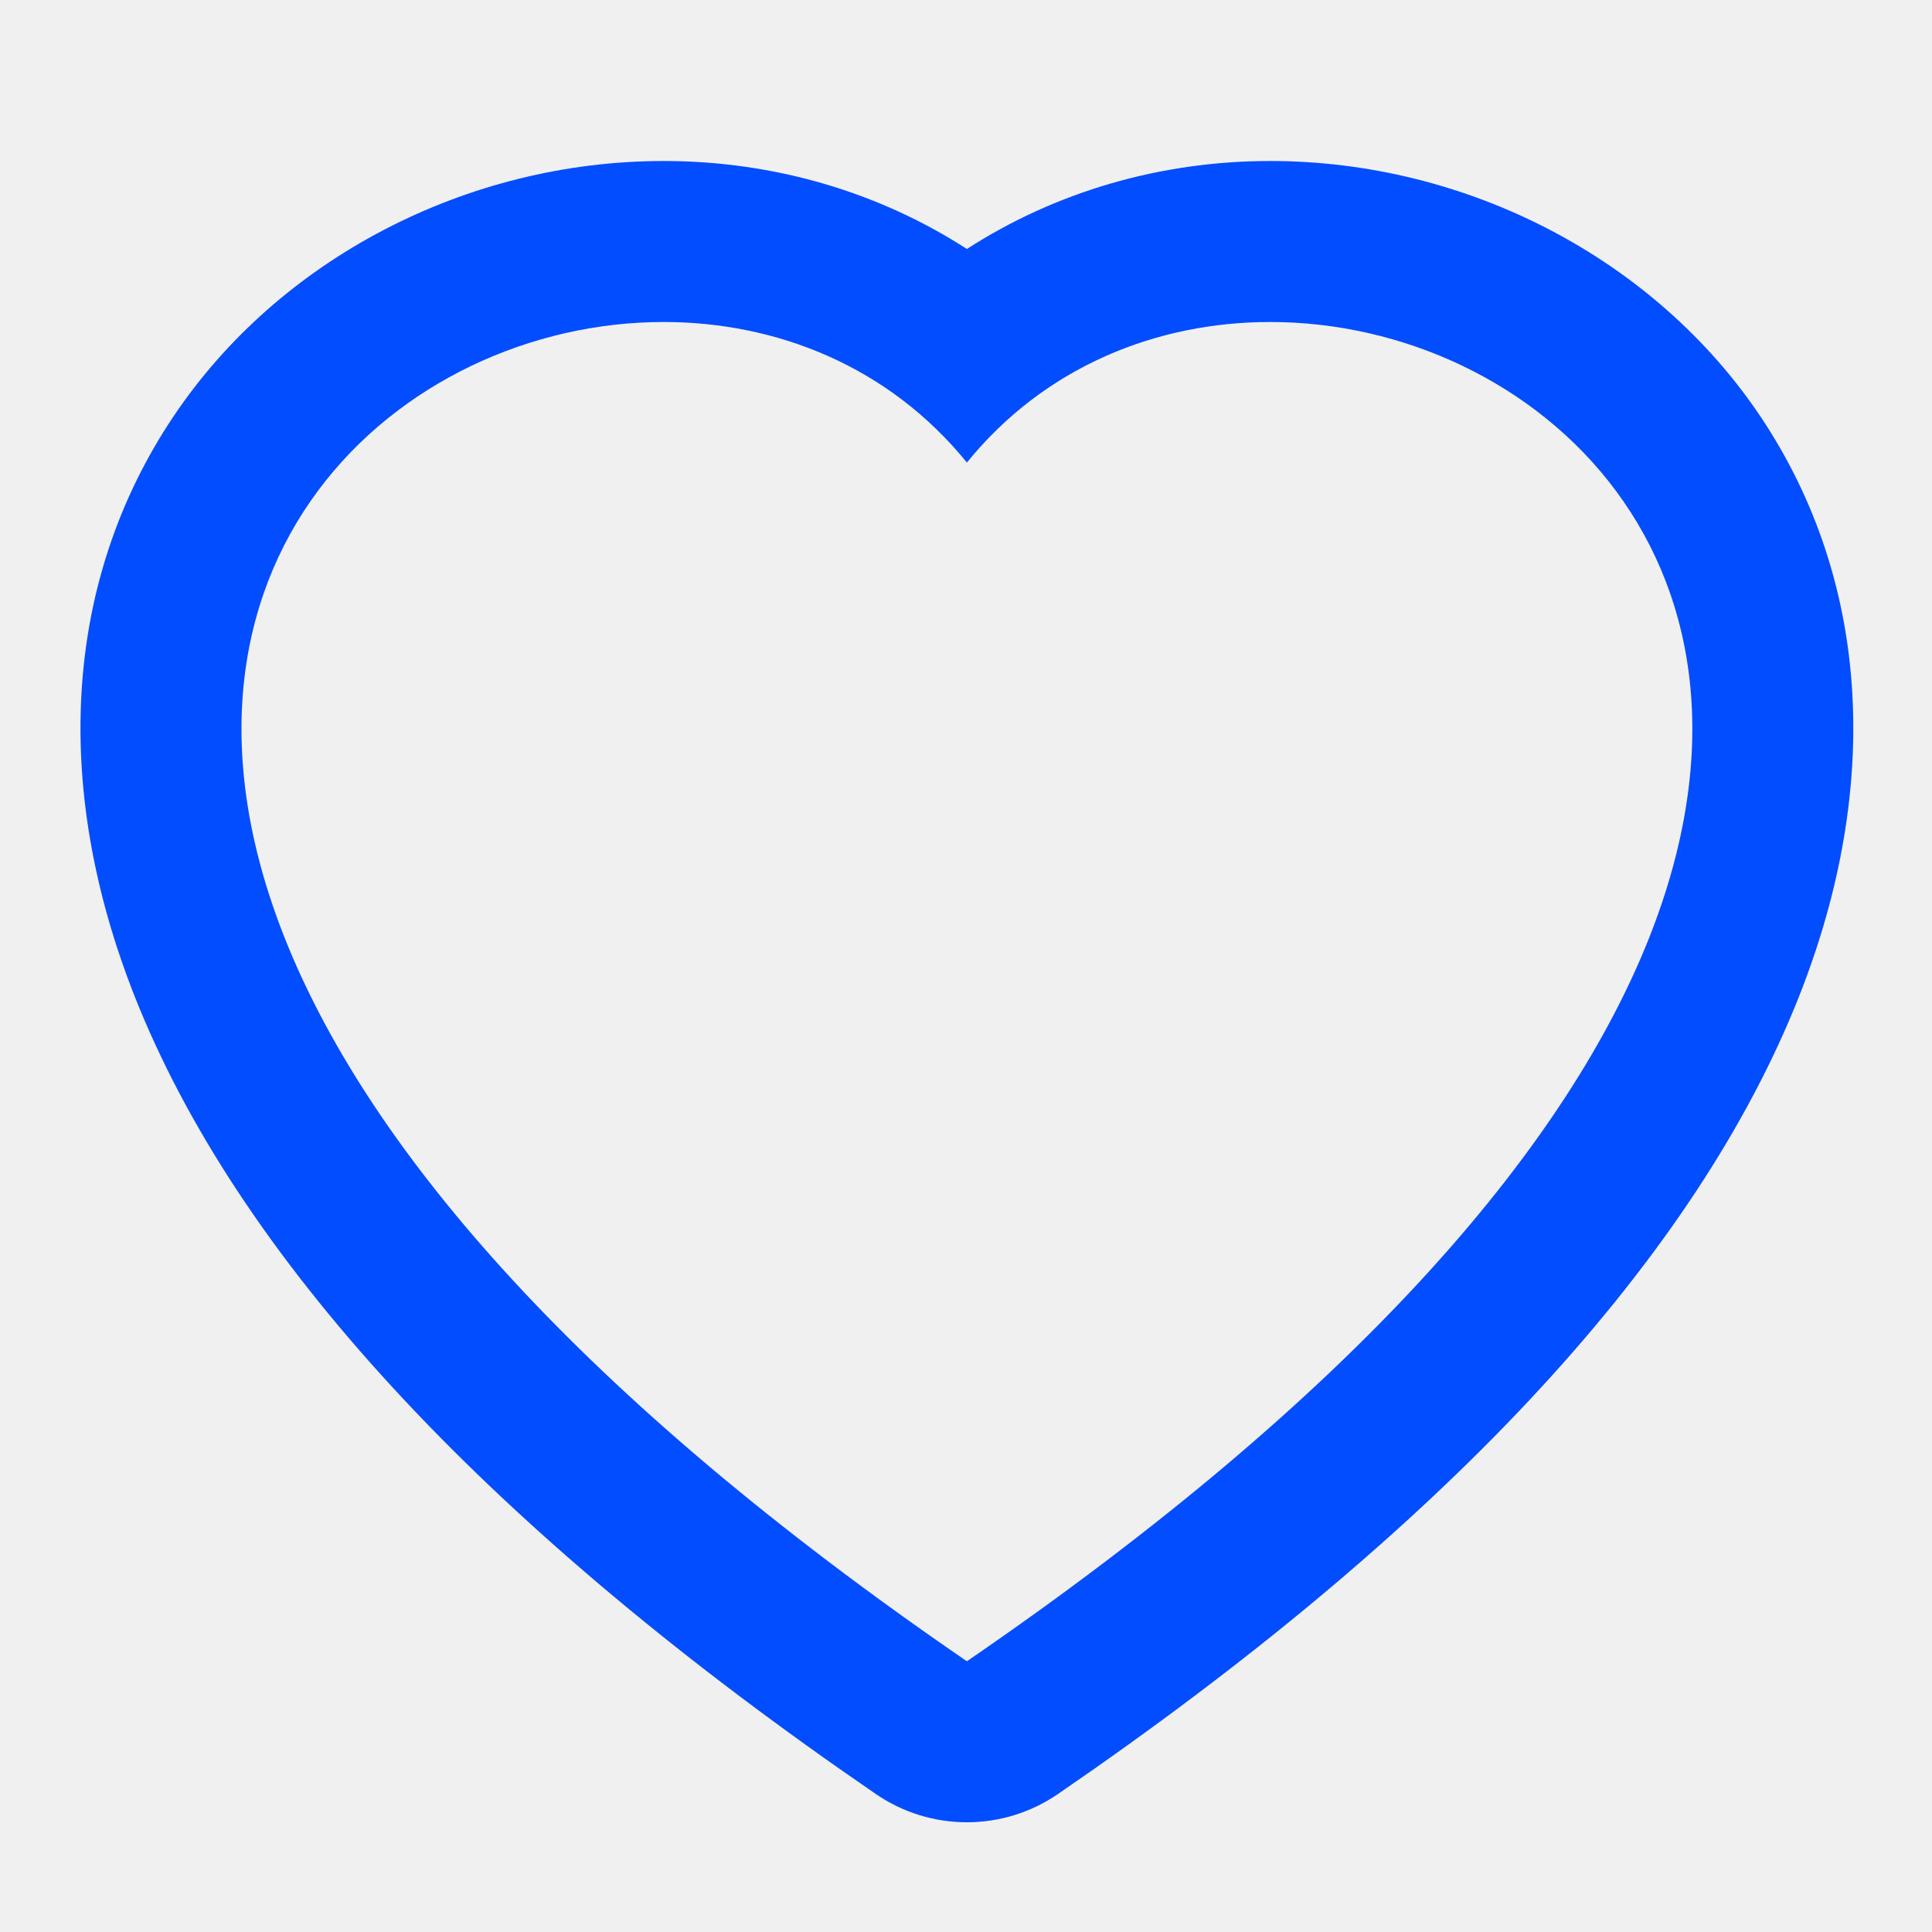
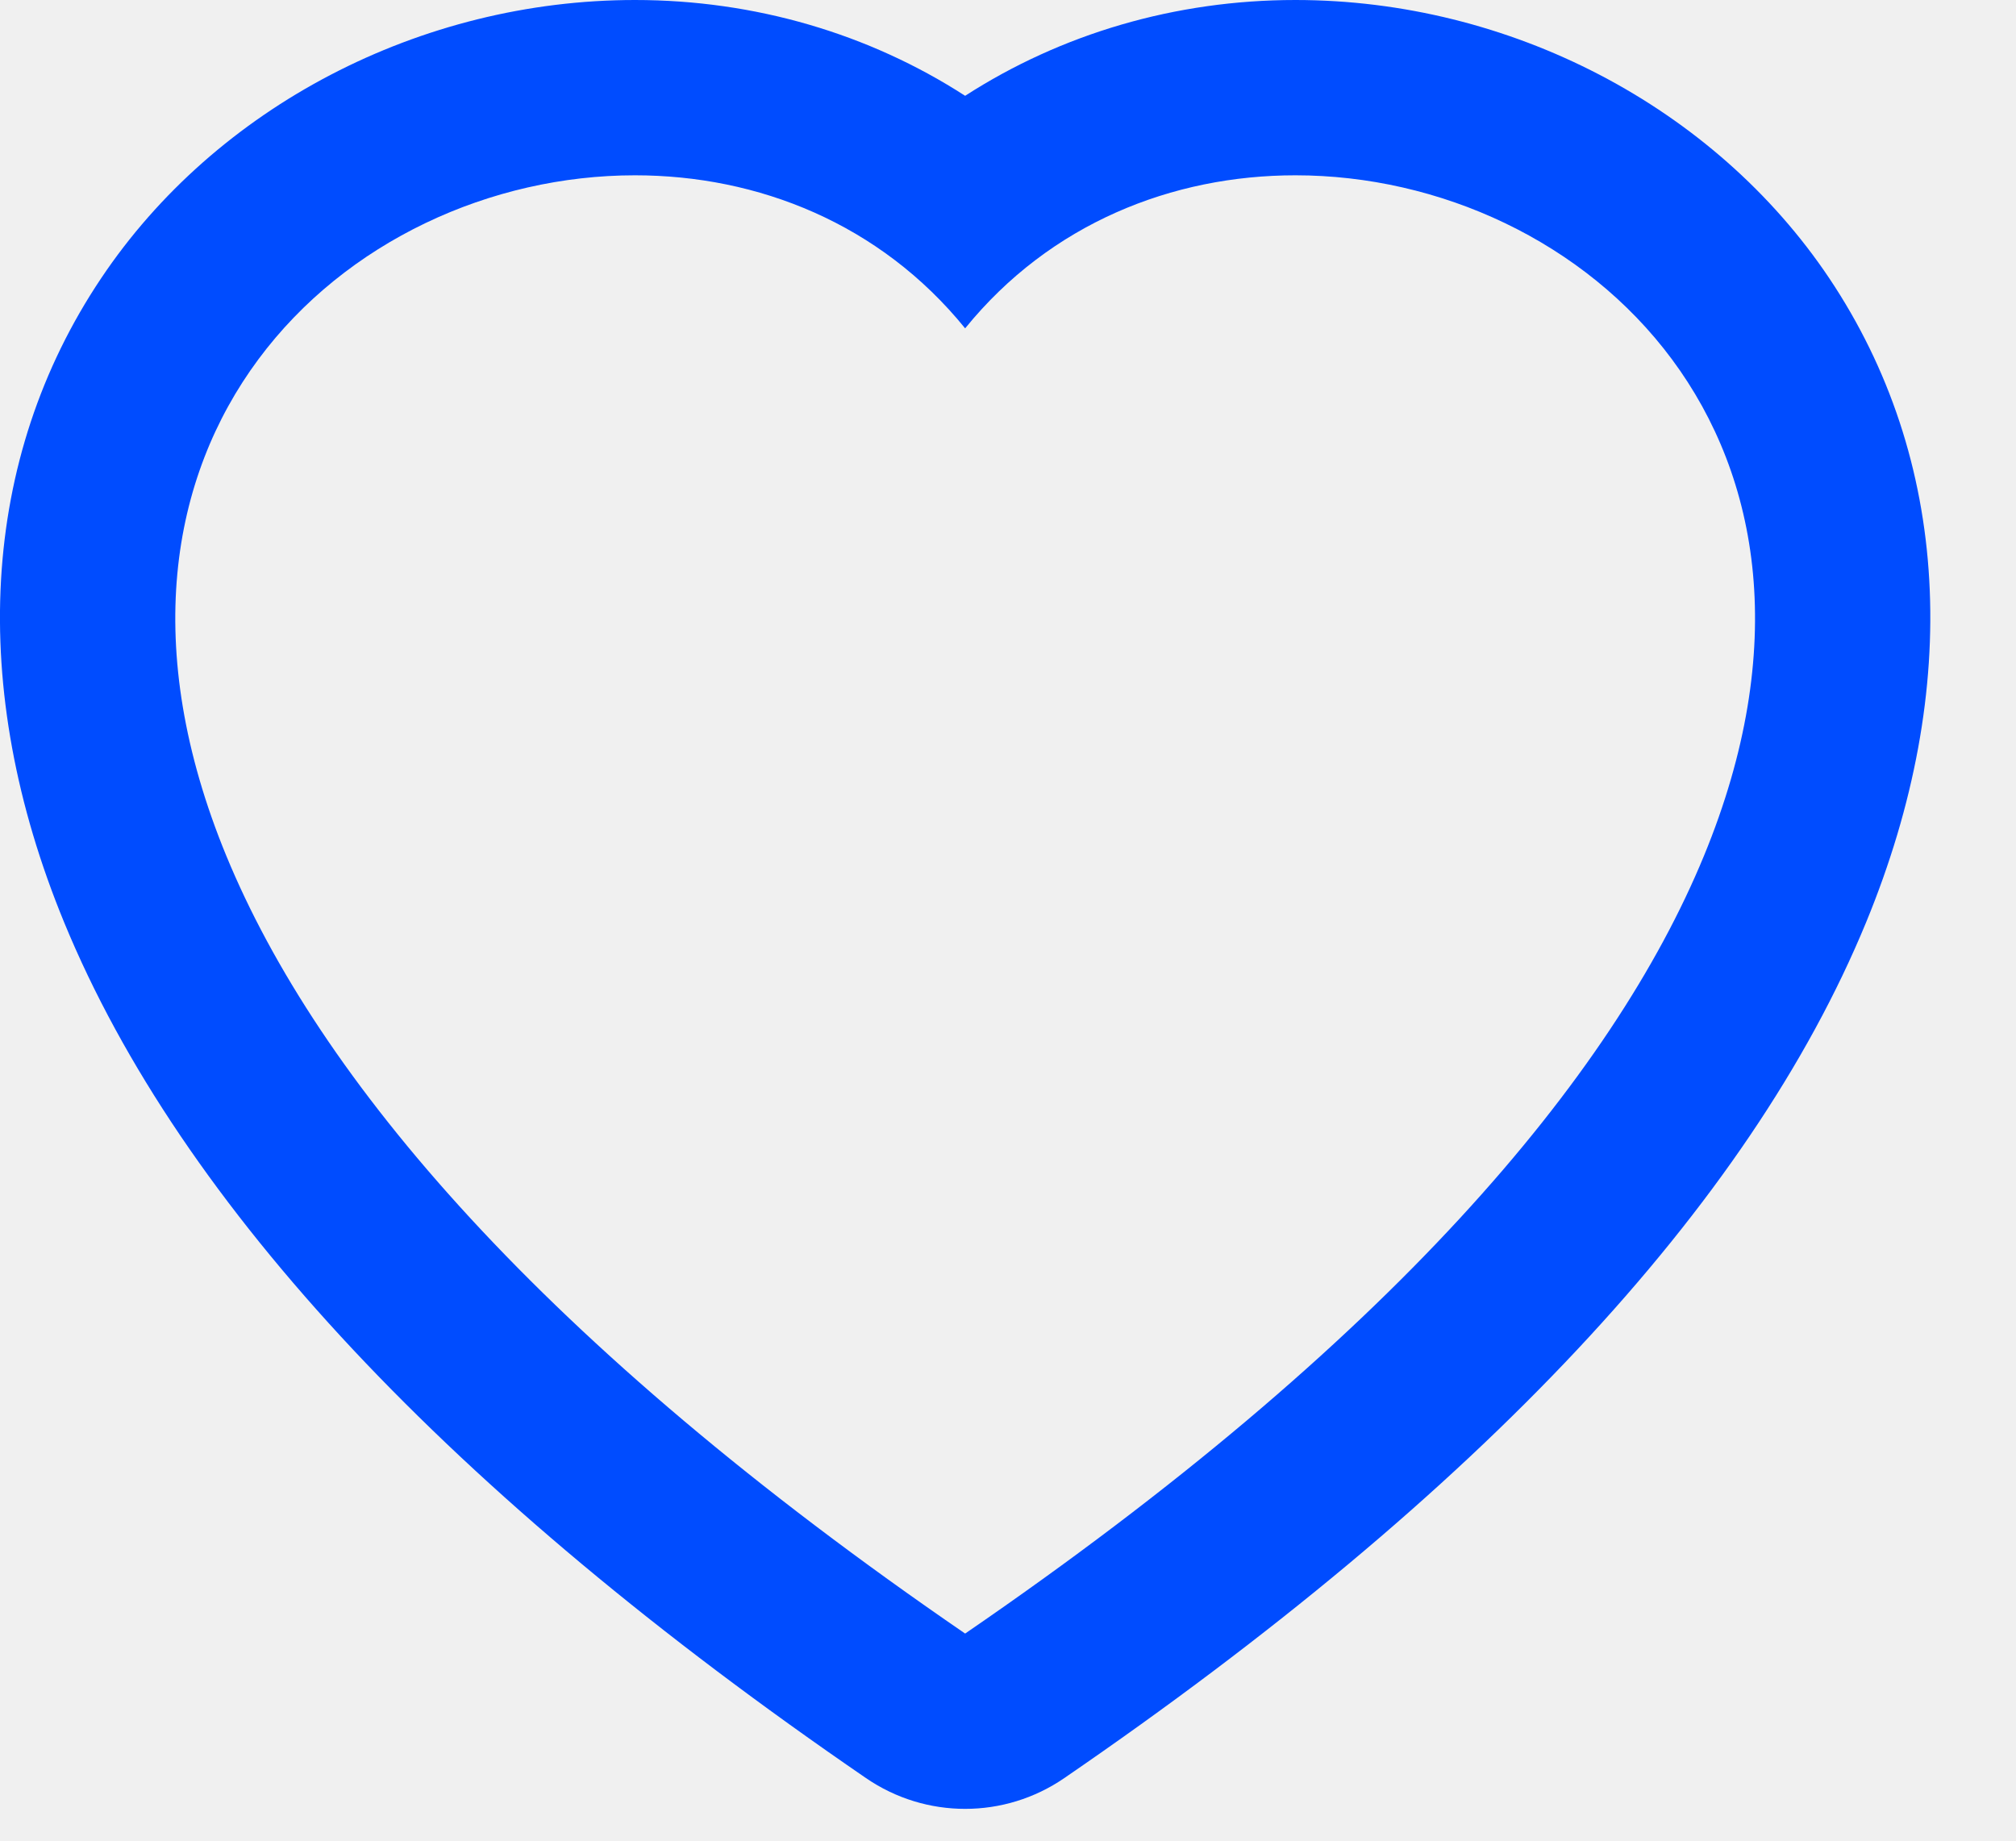
- <svg xmlns="http://www.w3.org/2000/svg" width="24" height="24" viewBox="0 0 24 24" fill="none">
-   <path d="M12.011 20.637C16.857 17.315 19.398 14.293 20.44 11.764C22.397 7.013 19.065 4 15.779 4C14.376 4 12.982 4.549 12.011 5.746C11.04 4.549 9.646 4 8.244 4C4.958 4 1.626 7.013 3.582 11.764C4.625 14.293 7.166 17.315 12.011 20.637ZM12.011 22.637C11.616 22.637 11.221 22.52 10.88 22.286C6.141 19.037 3.063 15.753 1.733 12.526C0.627 9.841 0.776 7.231 2.153 5.176C3.464 3.217 5.798 2 8.244 2C9.614 2 10.916 2.386 12.011 3.093C13.107 2.386 14.408 2 15.779 2C18.224 2 20.558 3.217 21.87 5.175C23.246 7.231 23.395 9.841 22.289 12.525C20.959 15.753 17.882 19.037 13.142 22.286C12.801 22.52 12.406 22.637 12.011 22.637Z" fill="#004CFF" />
-   <rect opacity="0.01" width="24" height="24" fill="white" />
+ <svg xmlns="http://www.w3.org/2000/svg" width="23" height="21" viewBox="0 0 23 21" fill="none">
+   <g id="wishlist">
+     <g id="heart">
+       <path id="Vector" d="M11.011 18.637C15.857 15.315 18.398 12.293 19.44 9.764C21.397 5.013 18.065 2 14.779 2C13.376 2 11.982 2.549 11.011 3.746C10.04 2.549 8.646 2 7.244 2C3.958 2 0.626 5.013 2.582 9.764C3.625 12.293 6.166 15.315 11.011 18.637ZM11.011 20.637C10.616 20.637 10.221 20.52 9.88 20.286C5.141 17.037 2.063 13.753 0.733 10.526C-0.373 7.841 -0.224 5.231 1.153 3.176C2.464 1.217 4.798 0 7.244 0C8.614 0 9.916 0.386 11.011 1.093C12.107 0.386 13.408 0 14.779 0C17.224 0 19.558 1.217 20.87 3.175C22.246 5.231 22.395 7.841 21.289 10.525C19.959 13.753 16.882 17.037 12.142 20.286C11.801 20.52 11.406 20.637 11.011 20.637Z" fill="#004CFF" />
+     </g>
+   </g>
</svg>
